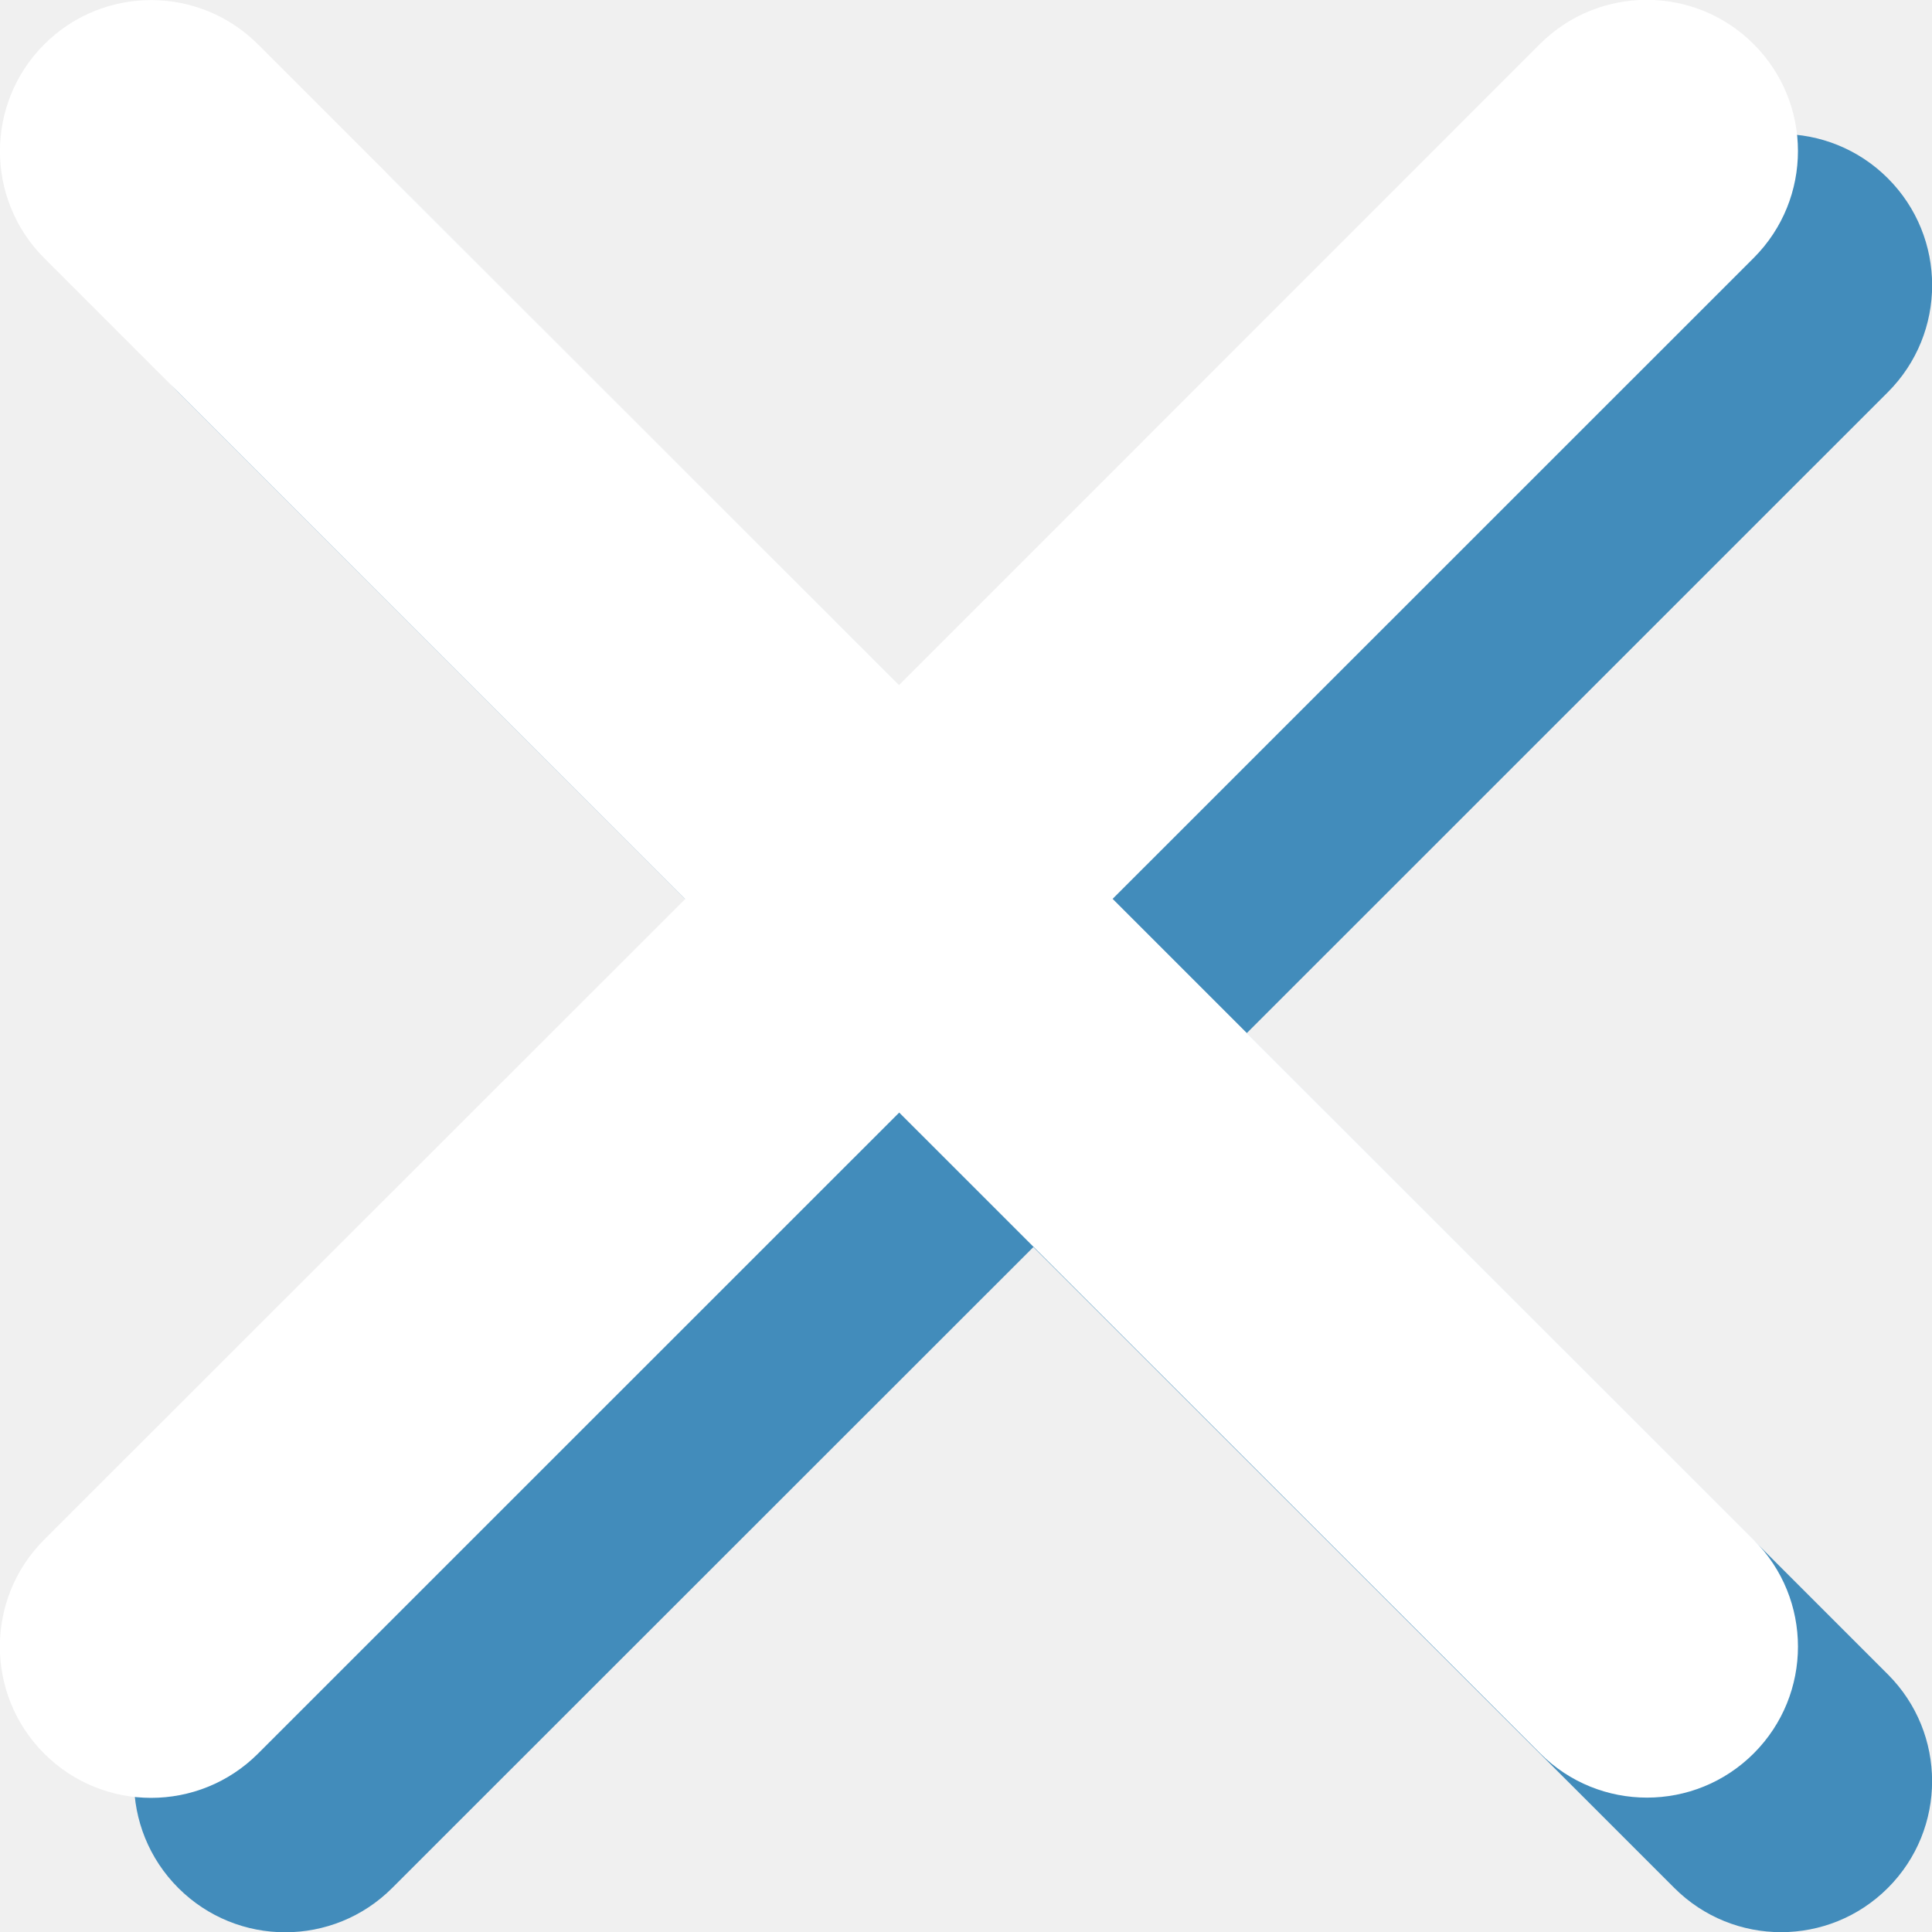
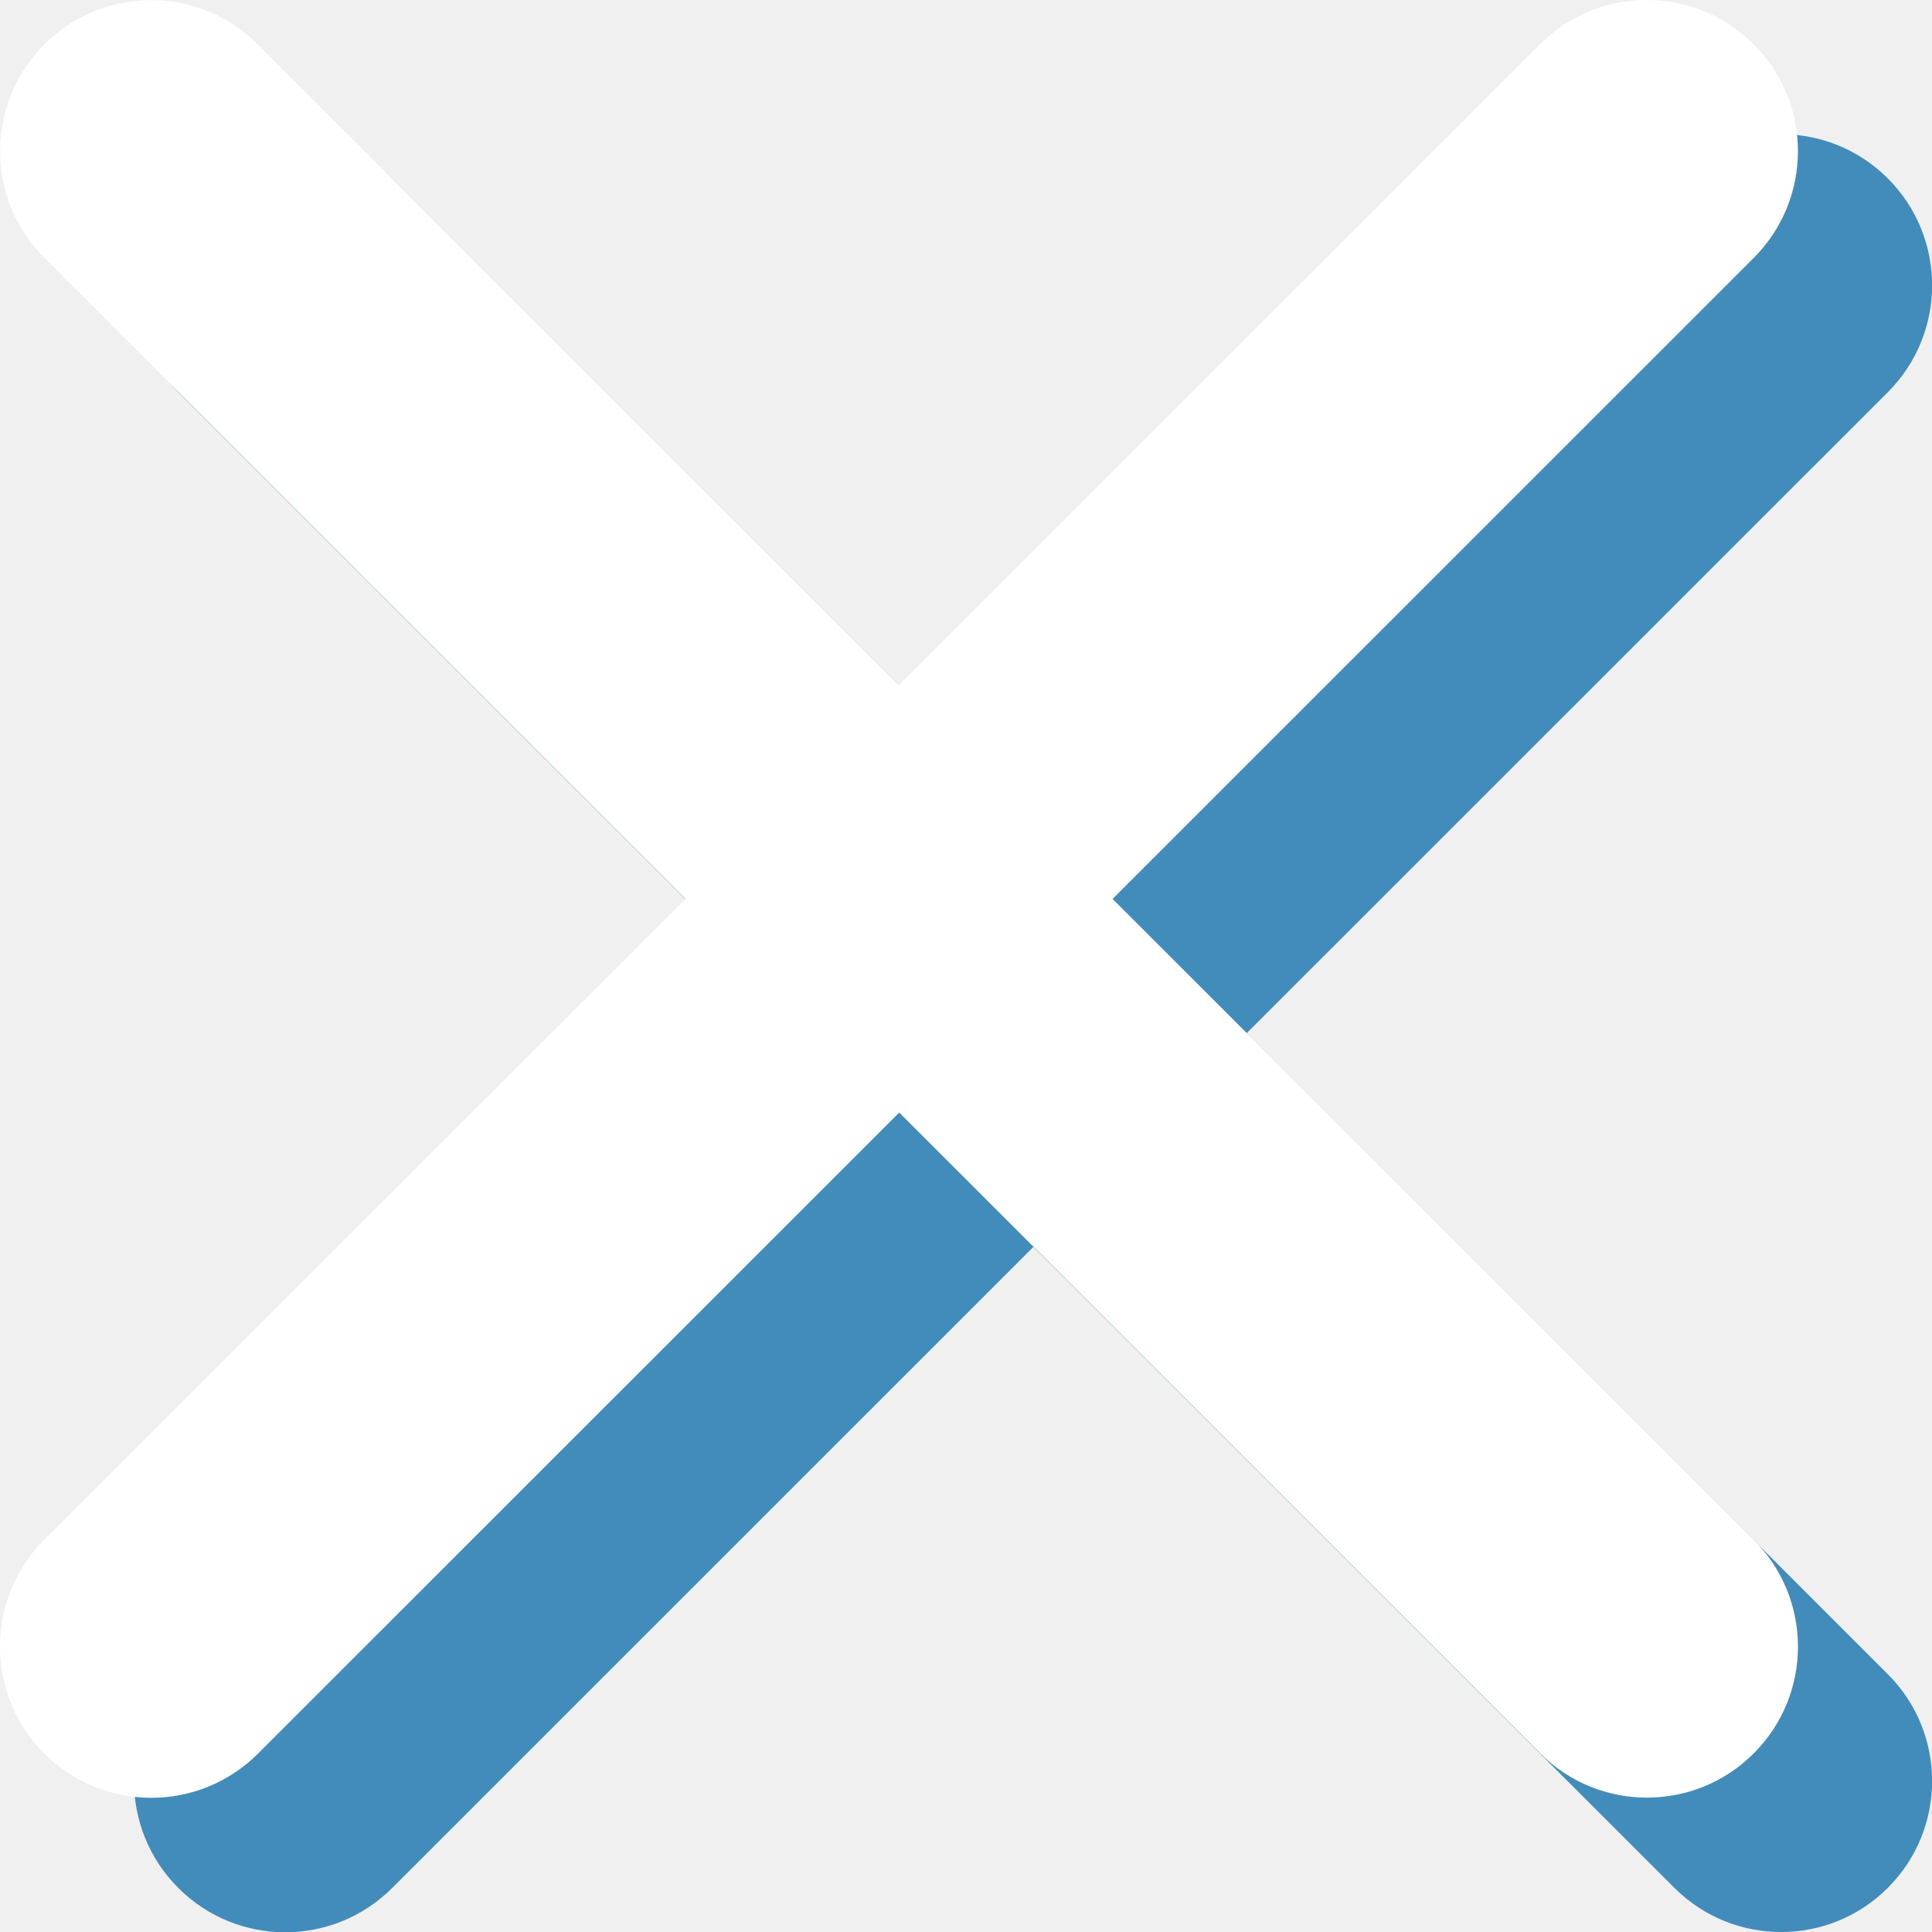
<svg xmlns="http://www.w3.org/2000/svg" width="14" height="14" viewBox="0 0 14 14">
  <g fill-rule="evenodd" clip-rule="evenodd">
-     <path fill="#428CBB" d="M9.034 7.487l4.646-4.645a1.095 1.095 0 1 0-1.55-1.55L7.488 5.94 2.84 1.295a1.094 1.094 0 0 0-1.548 1.547l4.646 4.645-4.646 4.644a1.095 1.095 0 0 0 1.55 1.55l4.646-4.644 4.645 4.644a1.094 1.094 0 1 0 1.547-1.548L9.034 7.487zm0 0" />
-     <path fill="#FFF" d="M8.062 6.514l4.646-4.645A1.094 1.094 0 1 0 11.158.32L6.515 4.964 1.87.322A1.094 1.094 0 0 0 .32 1.87l4.645 4.645L.32 11.157a1.095 1.095 0 0 0 1.55 1.55l4.646-4.645 4.645 4.644a1.094 1.094 0 1 0 1.547-1.548L8.063 6.514zm0 0" />
+     <path fill="#428CBB" d="M9.034 7.487l4.646-4.645a1.095 1.095 0 1 0-1.549-1.549L7.487 5.938 2.841 1.295a1.094 1.094 0 1 0-1.549 1.547l4.646 4.645-4.646 4.644a1.095 1.095 0 1 0 1.55 1.55l4.646-4.645 4.645 4.644a1.094 1.094 0 1 0 1.547-1.548L9.034 7.487zm0 0" />
+     <path fill="#FFF" d="M8.062 6.514l4.646-4.645A1.094 1.094 0 1 0 11.159.321L6.514 4.965 1.869.322A1.094 1.094 0 1 0 .321 1.869l4.646 4.645-4.646 4.643a1.095 1.095 0 0 0 1.549 1.55l4.646-4.645 4.645 4.644a1.094 1.094 0 1 0 1.547-1.548L8.062 6.514zm0 0" />
  </g>
</svg>
